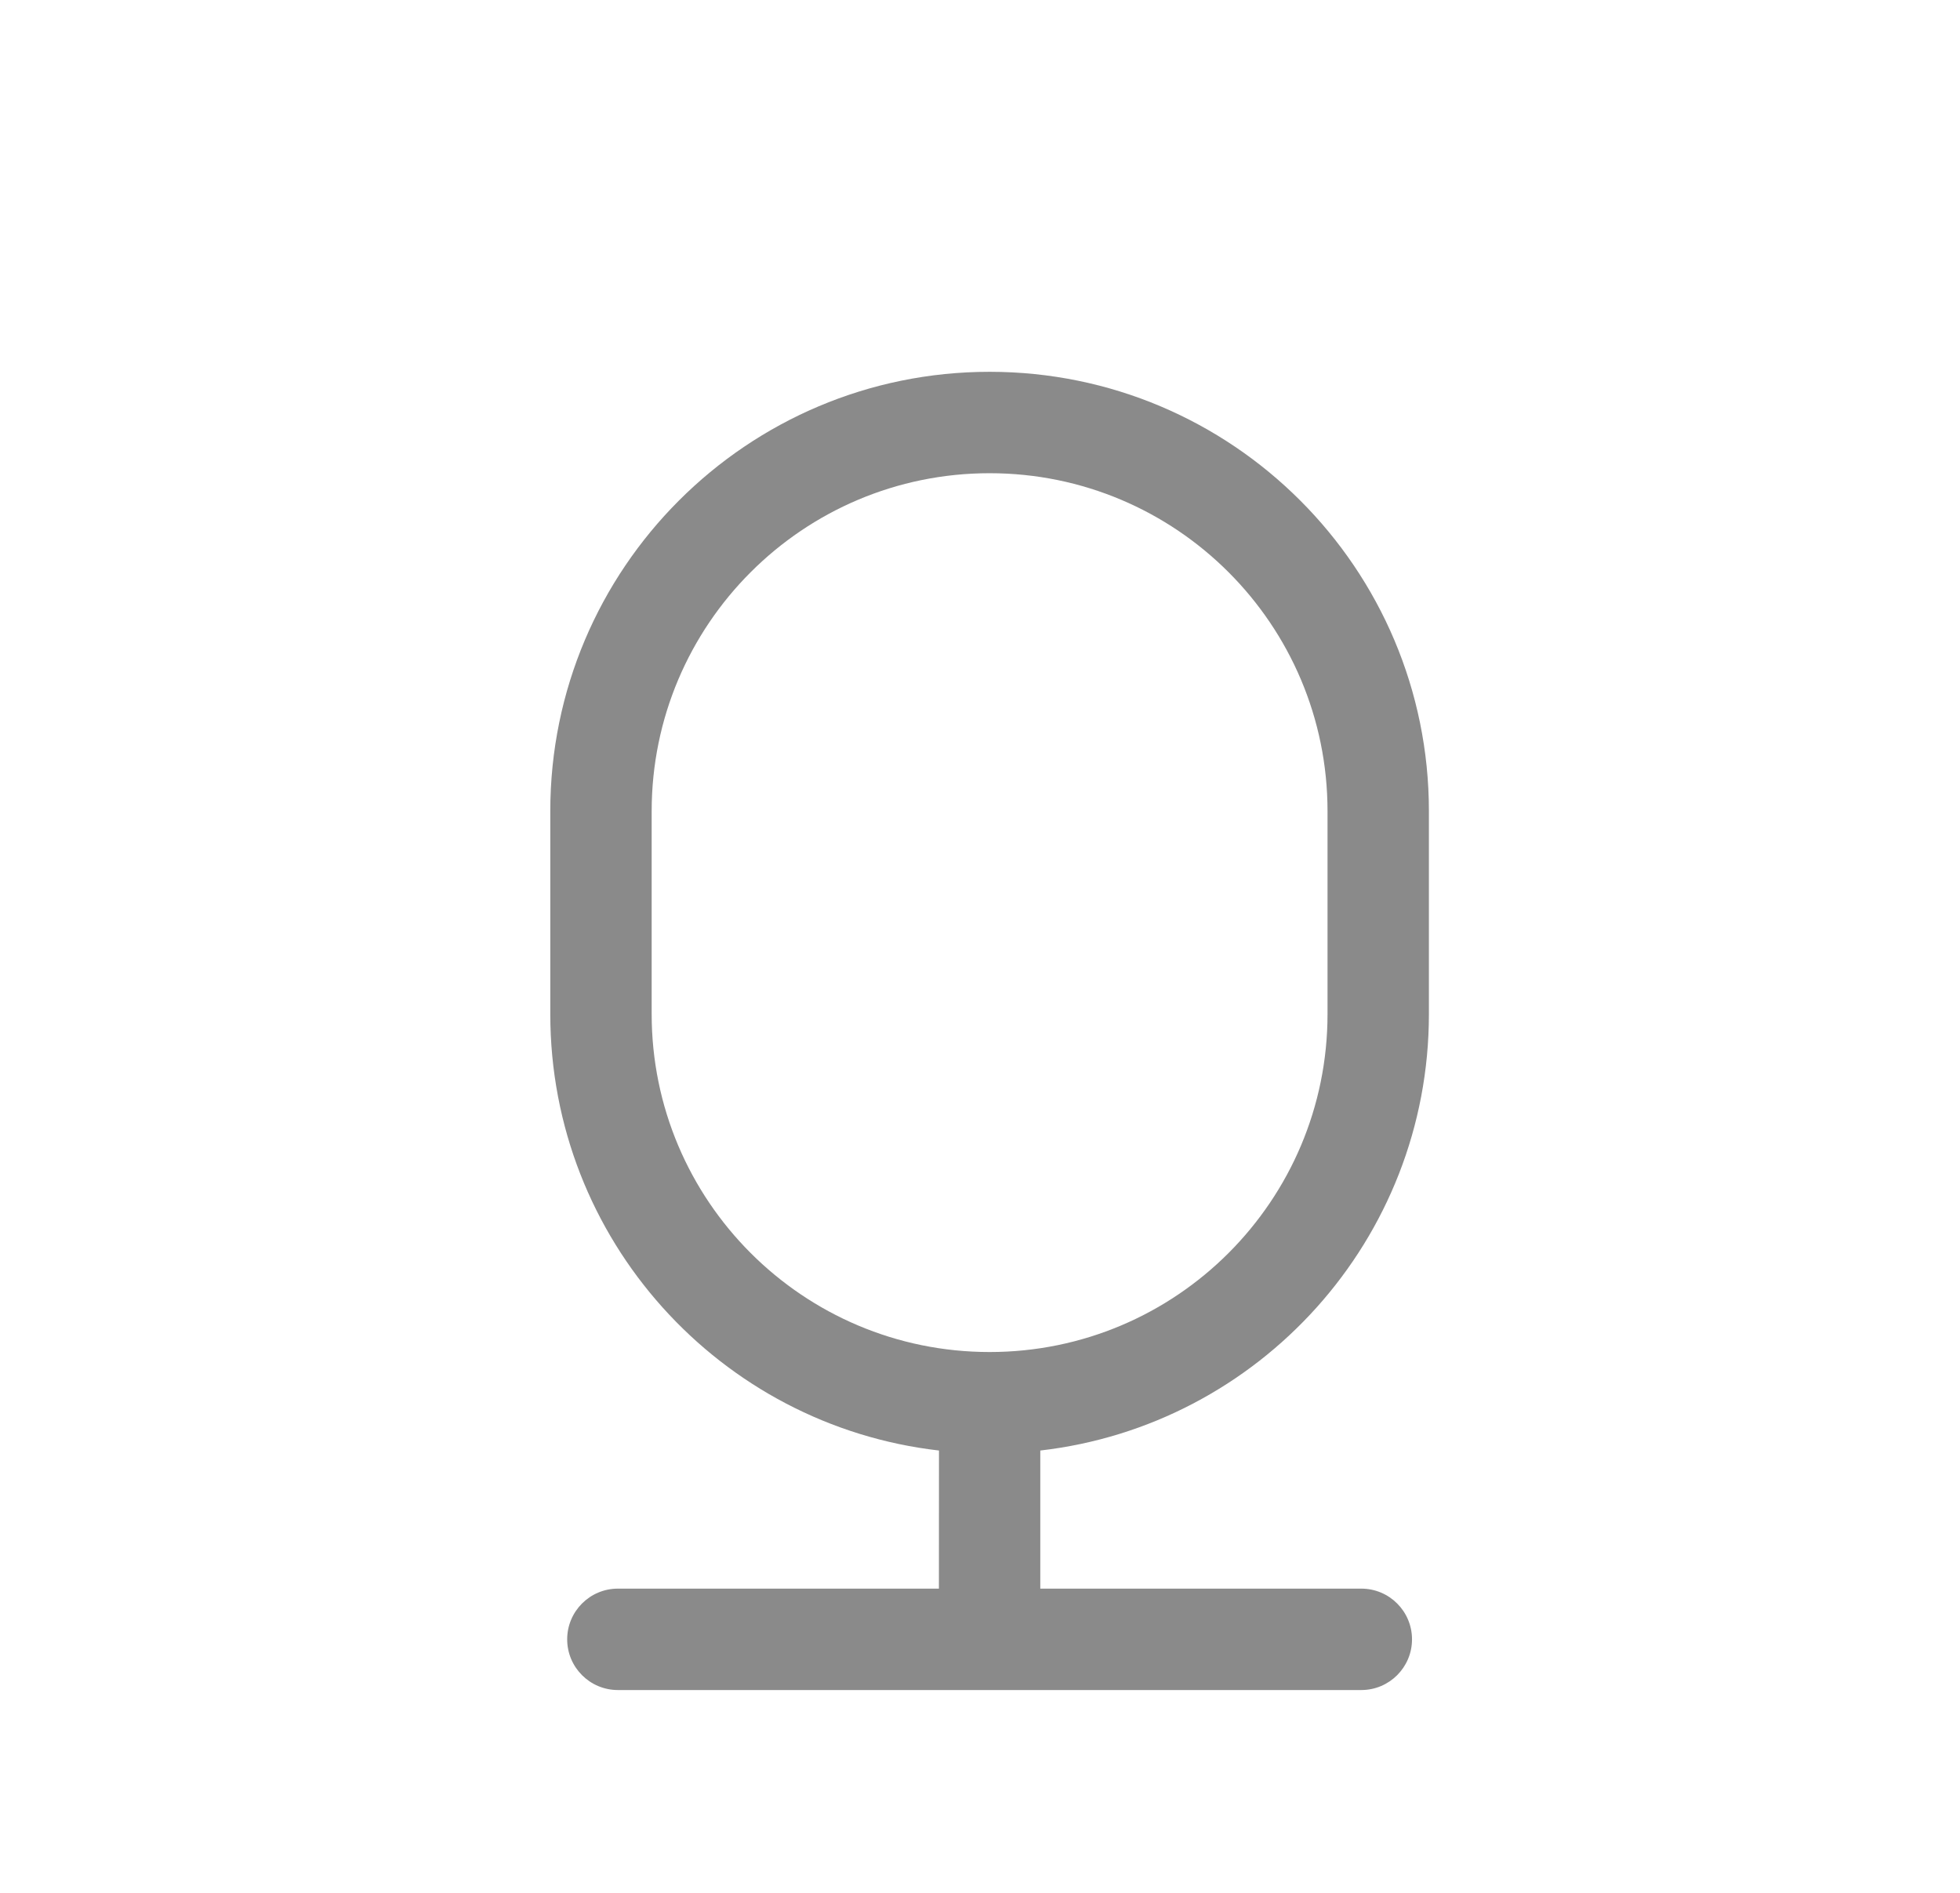
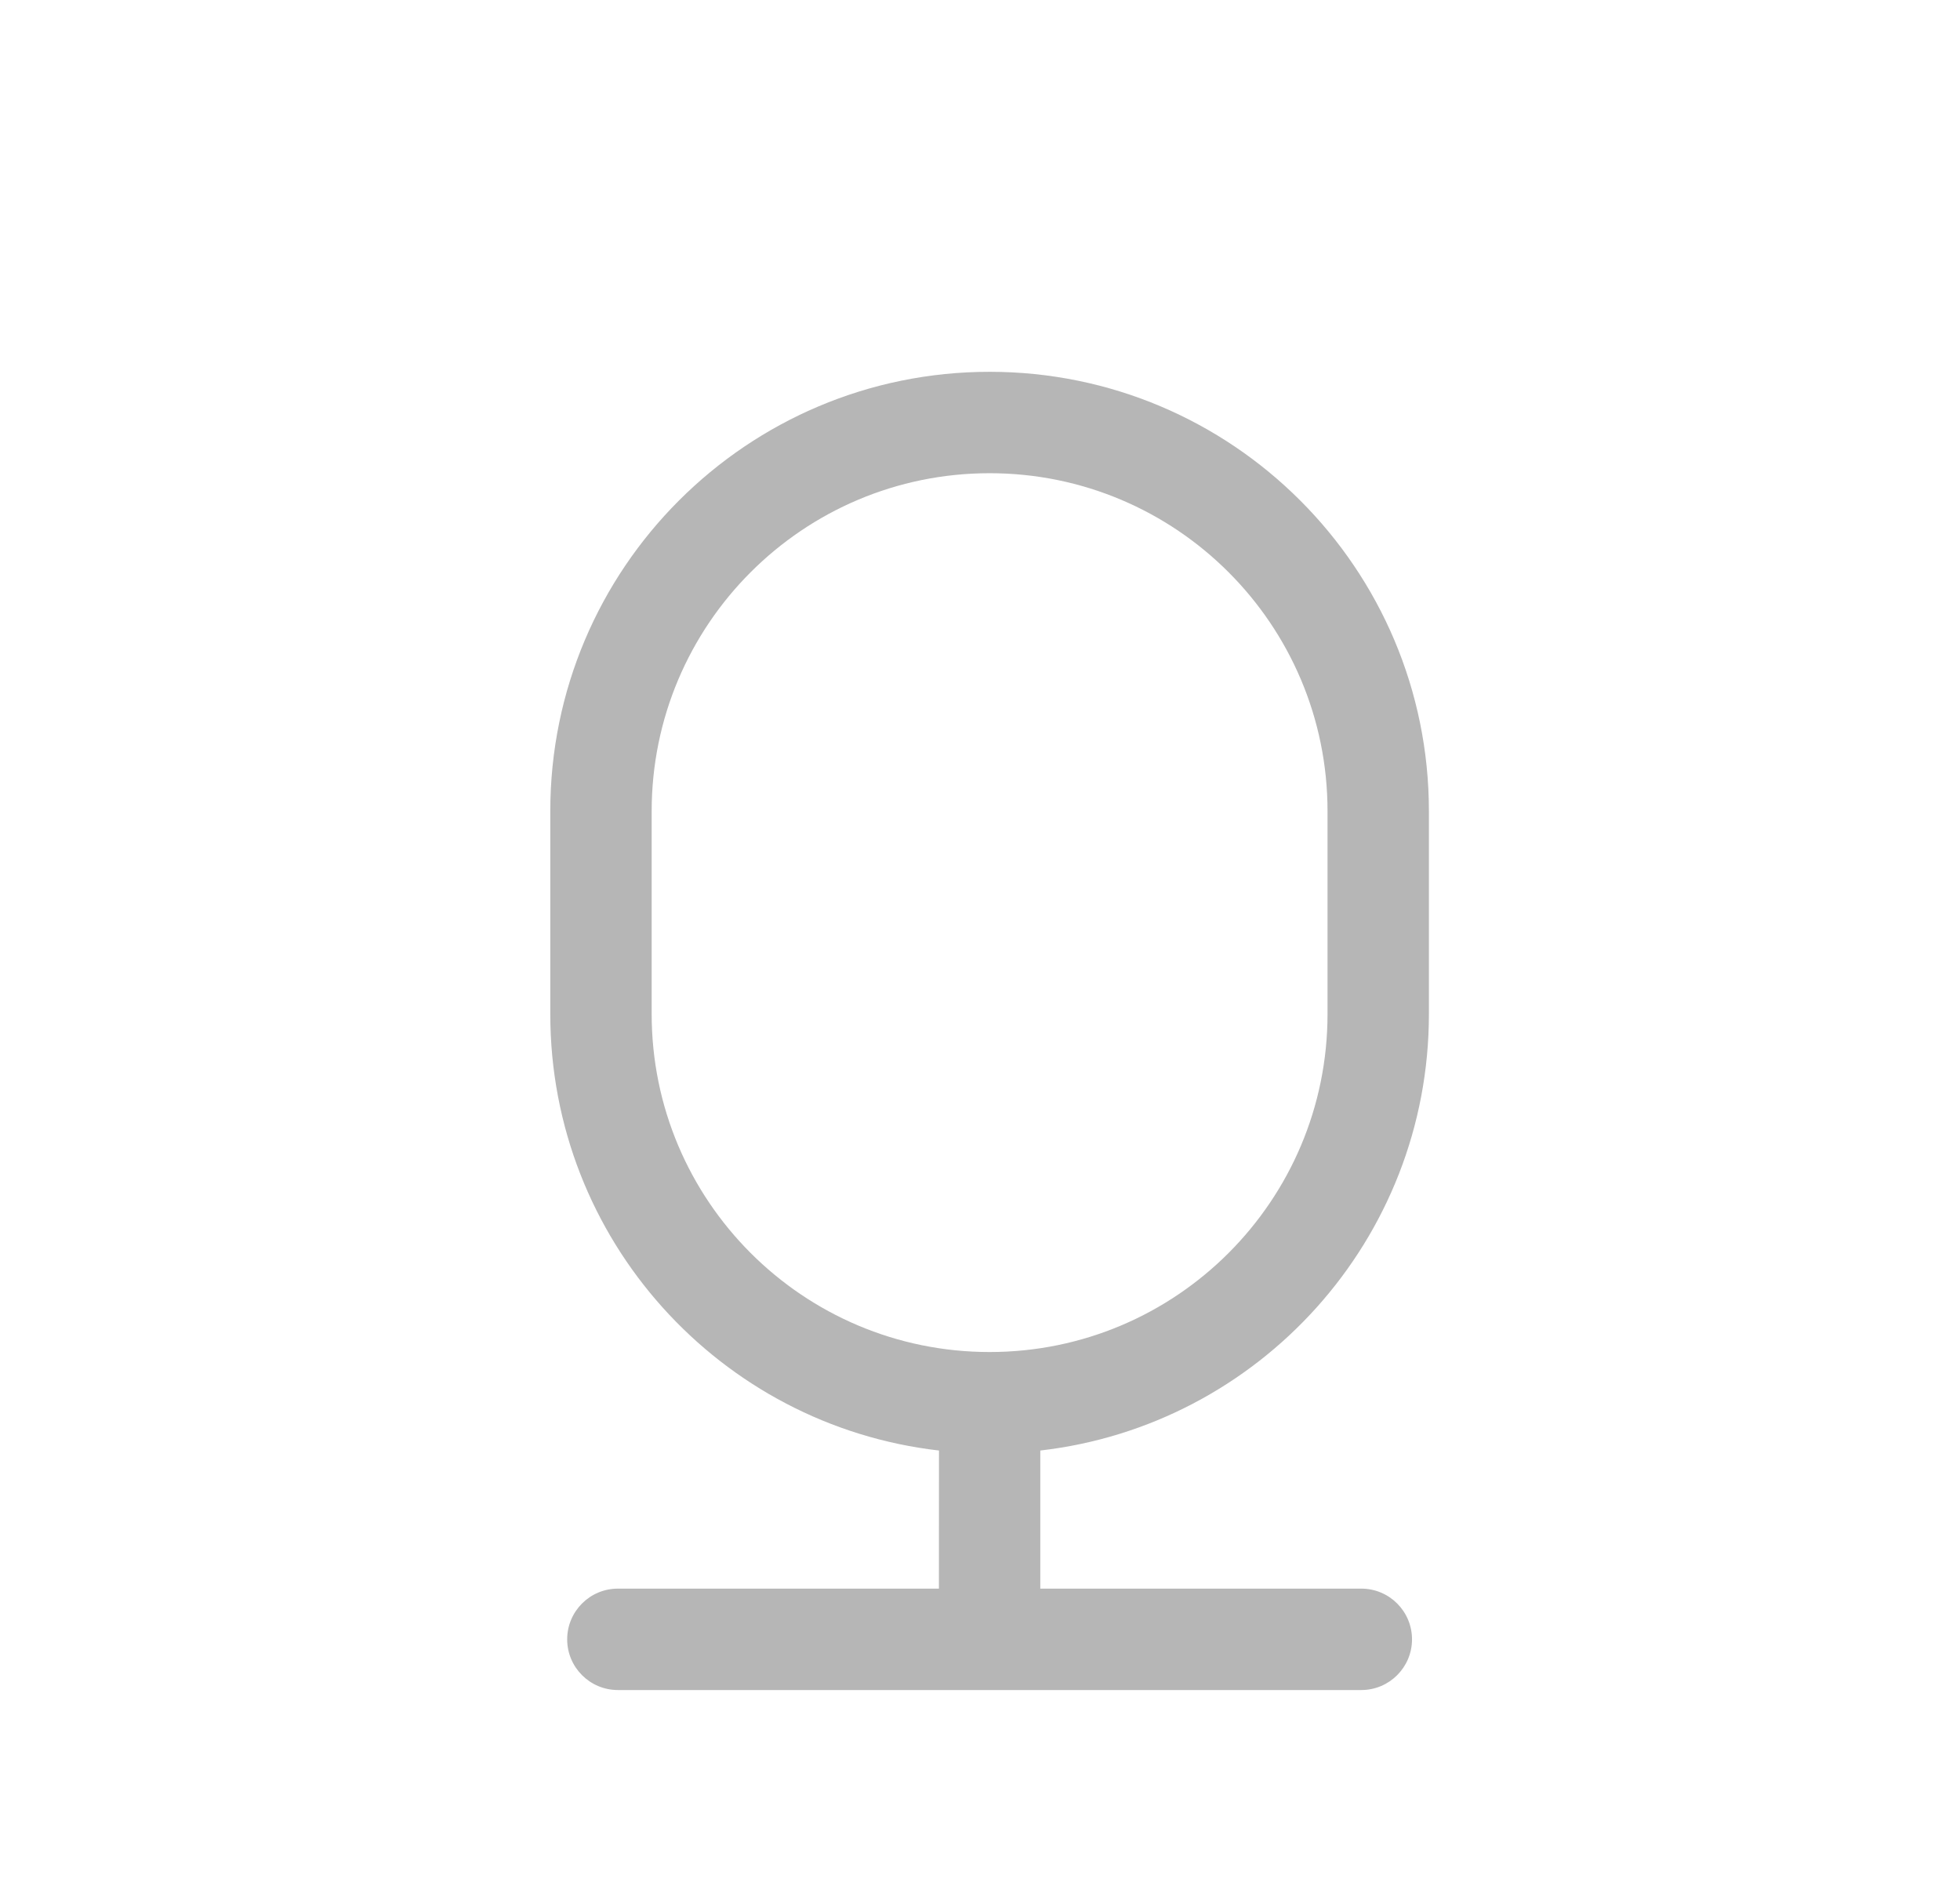
<svg xmlns="http://www.w3.org/2000/svg" width="29" height="28" viewBox="0 0 29 28" fill="none">
-   <path fill-rule="evenodd" clip-rule="evenodd" d="M8.142 12C8.142 8.41 11.053 5.5 14.642 5.5C18.232 5.5 21.142 8.41 21.142 12V15C21.142 18.337 18.628 21.086 15.392 21.457L15.392 23.5H20.142C20.556 23.5 20.892 23.836 20.892 24.25C20.892 24.664 20.556 25 20.142 25H9.142C8.728 25 8.392 24.664 8.392 24.25C8.392 23.836 8.728 23.5 9.142 23.5H13.892L13.893 21.457C10.656 21.086 8.142 18.337 8.142 15V12ZM19.642 12V15C19.642 17.761 17.404 20 14.642 20C11.881 20 9.642 17.761 9.642 15V12C9.642 9.239 11.881 7 14.642 7C17.404 7 19.642 9.239 19.642 12Z" fill="#8A8A8A" />
+   <path fill-rule="evenodd" clip-rule="evenodd" d="M8.142 12C8.142 8.41 11.053 5.5 14.642 5.5C18.232 5.5 21.142 8.41 21.142 12V15C21.142 18.337 18.628 21.086 15.392 21.457L15.392 23.5H20.142C20.556 23.5 20.892 23.836 20.892 24.25C20.892 24.664 20.556 25 20.142 25H9.142C8.728 25 8.392 24.664 8.392 24.25C8.392 23.836 8.728 23.5 9.142 23.5H13.892L13.893 21.457C10.656 21.086 8.142 18.337 8.142 15V12ZM19.642 12V15C19.642 17.761 17.404 20 14.642 20C11.881 20 9.642 17.761 9.642 15V12C9.642 9.239 11.881 7 14.642 7C17.404 7 19.642 9.239 19.642 12Z" fill="#B6B6B6" />
</svg>
